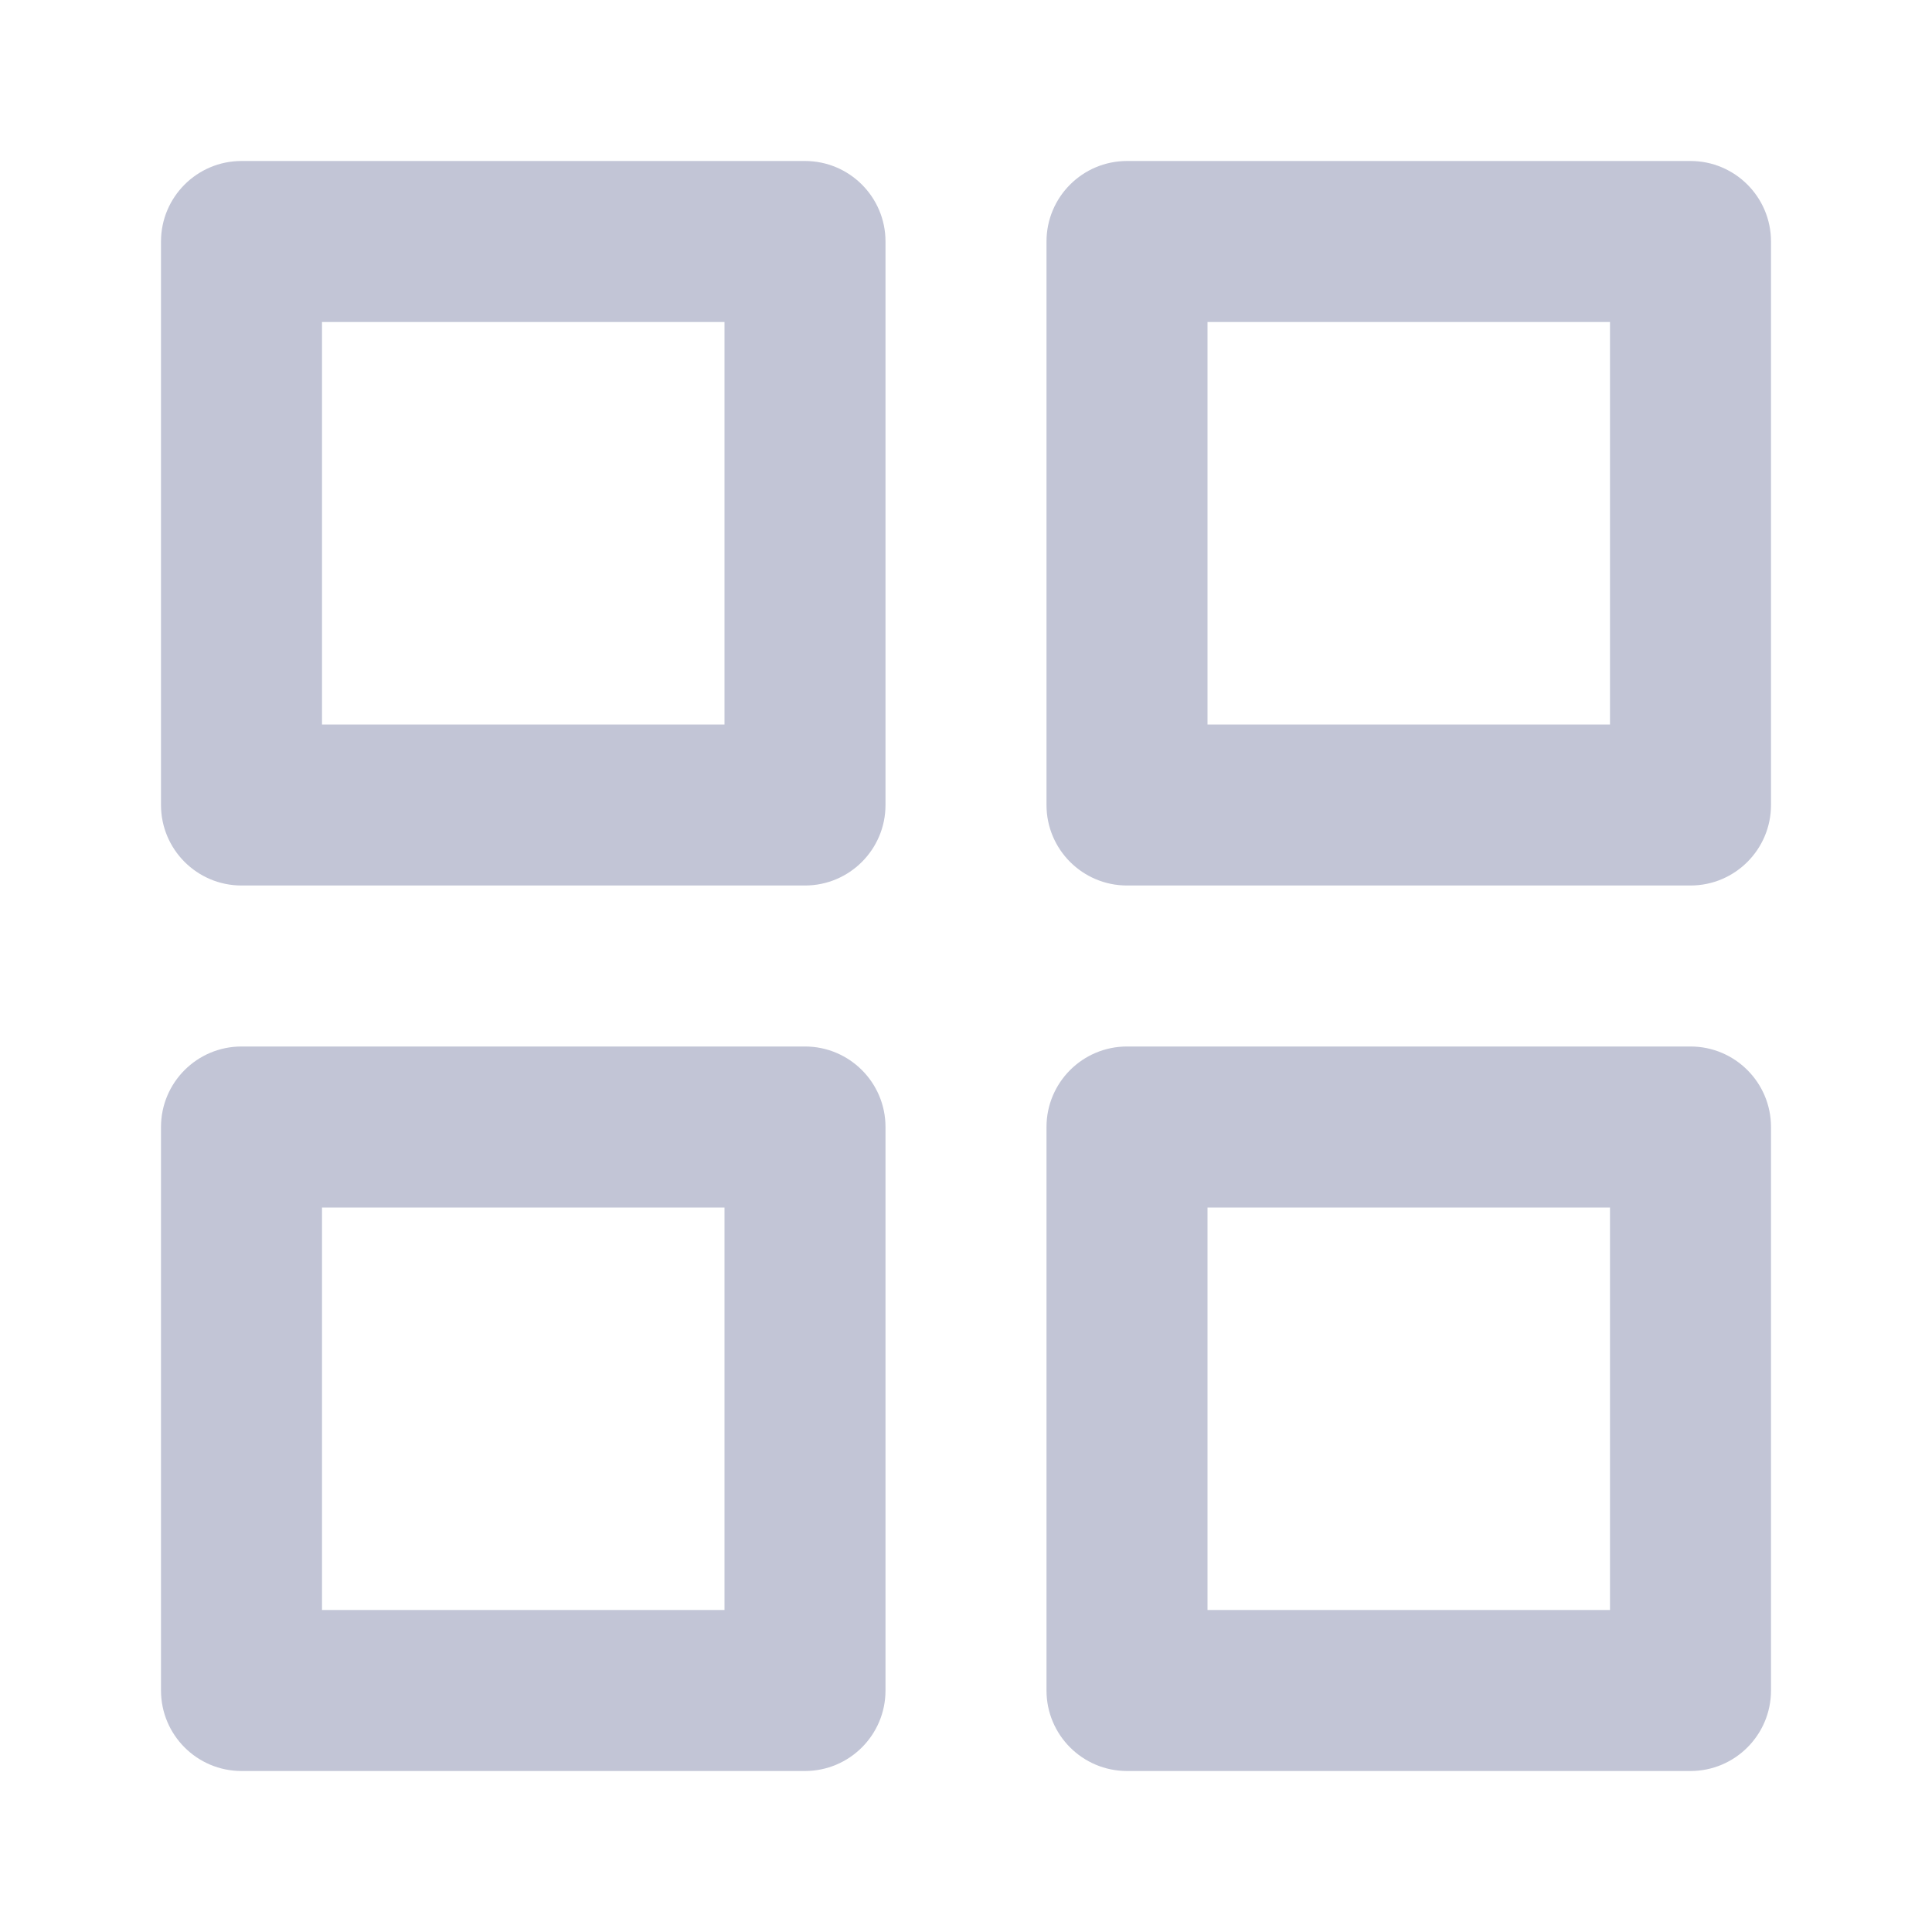
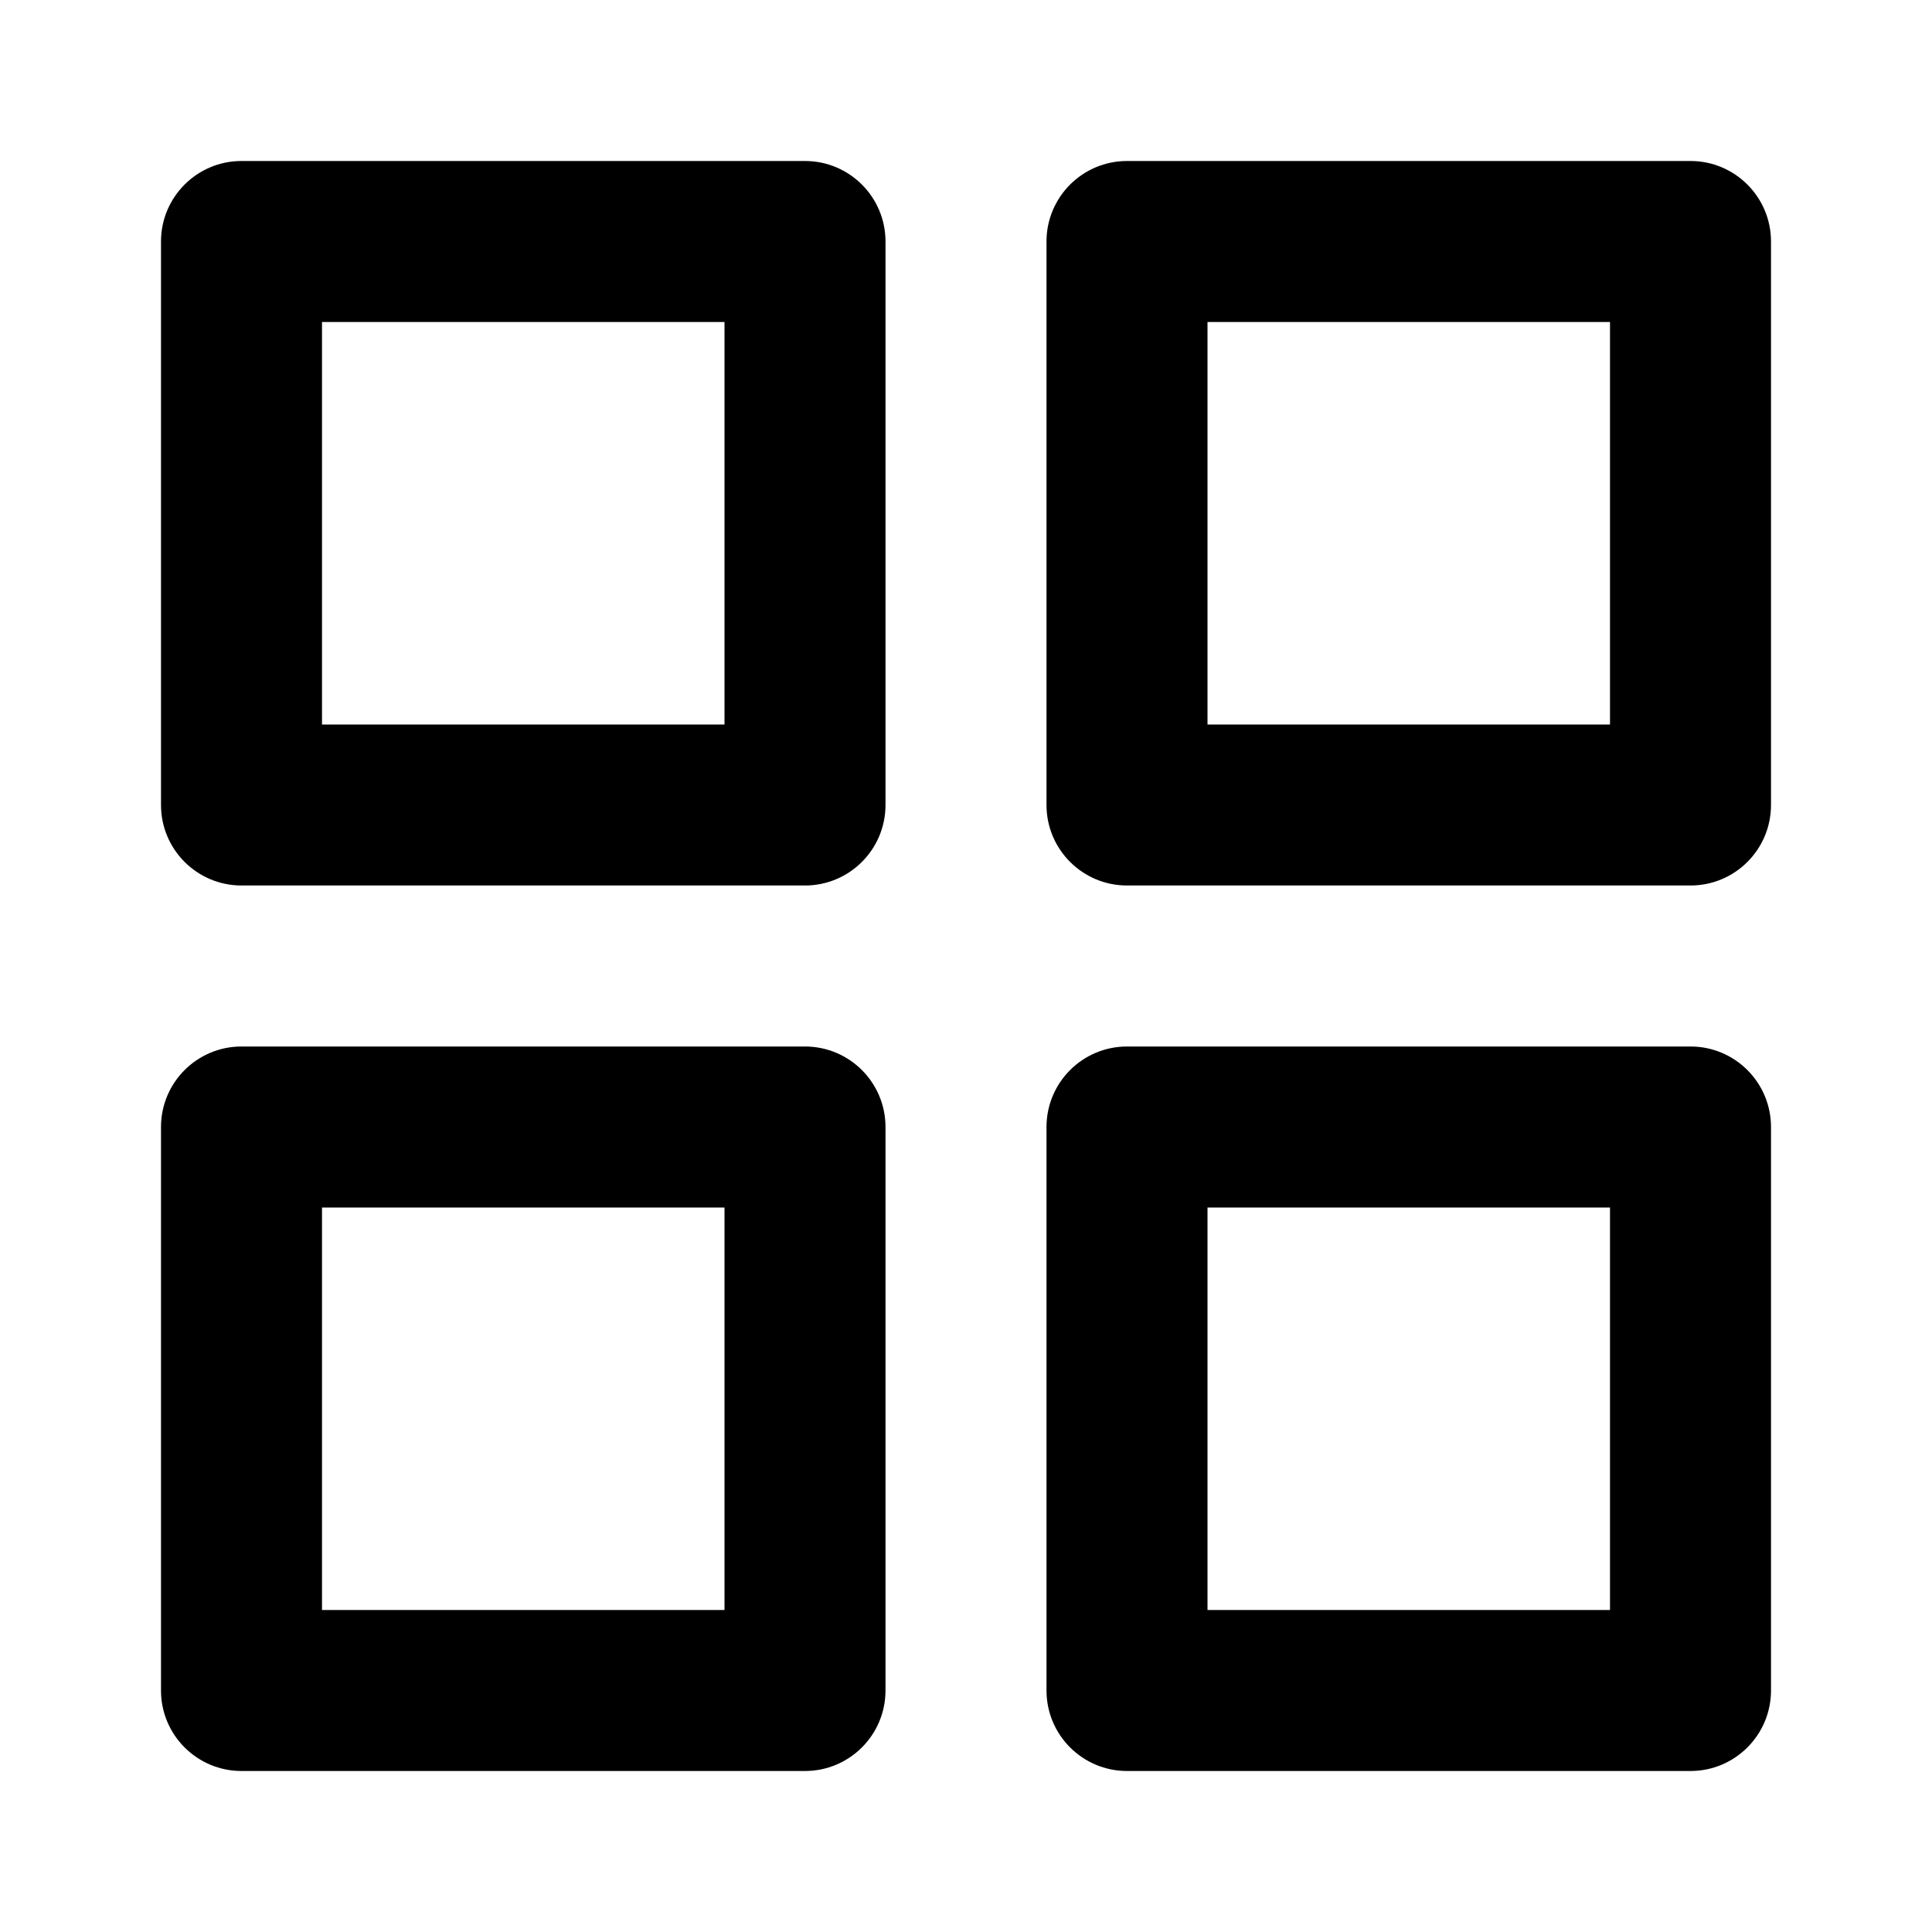
<svg xmlns="http://www.w3.org/2000/svg" width="18" height="18" viewBox="0 0 18 18" fill="none">
-   <path fill-rule="evenodd" clip-rule="evenodd" d="M1.5 2.25C1.5 1.836 1.836 1.5 2.25 1.5H7.5C7.914 1.5 8.25 1.836 8.25 2.25V7.5C8.25 7.914 7.914 8.25 7.5 8.25H2.25C1.836 8.25 1.5 7.914 1.5 7.5V2.25ZM3 3V6.75H6.75V3H3Z" fill="#C2C5D6" />
-   <path fill-rule="evenodd" clip-rule="evenodd" d="M9.75 2.25C9.75 1.836 10.086 1.5 10.5 1.5H15.75C16.164 1.5 16.5 1.836 16.5 2.25V7.5C16.5 7.914 16.164 8.25 15.75 8.25H10.5C10.086 8.25 9.75 7.914 9.75 7.5V2.25ZM11.25 3V6.75H15V3H11.25Z" fill="#C2C5D6" />
-   <path fill-rule="evenodd" clip-rule="evenodd" d="M9.75 10.5C9.75 10.086 10.086 9.75 10.5 9.75H15.75C16.164 9.75 16.5 10.086 16.5 10.5V15.75C16.5 16.164 16.164 16.5 15.75 16.5H10.5C10.086 16.5 9.75 16.164 9.75 15.75V10.5ZM11.25 11.25V15H15V11.25H11.25Z" fill="#C2C5D6" />
-   <path fill-rule="evenodd" clip-rule="evenodd" d="M1.5 10.5C1.5 10.086 1.836 9.75 2.25 9.75H7.5C7.914 9.75 8.25 10.086 8.25 10.5V15.75C8.25 16.164 7.914 16.5 7.5 16.5H2.25C1.836 16.5 1.5 16.164 1.5 15.75V10.5ZM3 11.25V15H6.75V11.25H3Z" fill="#C2C5D6" />
+   <path fill-rule="evenodd" clip-rule="evenodd" d="M1.5 2.25C1.5 1.836 1.836 1.5 2.25 1.5H7.5C7.914 1.5 8.25 1.836 8.25 2.25V7.5C8.25 7.914 7.914 8.25 7.5 8.25H2.25C1.836 8.25 1.5 7.914 1.5 7.5V2.25ZM3 3V6.75H6.75V3H3Z" fill="currentColor" />
+   <path fill-rule="evenodd" clip-rule="evenodd" d="M9.75 2.25C9.75 1.836 10.086 1.5 10.5 1.5H15.75C16.164 1.5 16.5 1.836 16.5 2.25V7.5C16.5 7.914 16.164 8.25 15.75 8.25H10.5C10.086 8.25 9.75 7.914 9.75 7.5V2.25ZM11.25 3V6.75H15V3H11.25Z" fill="currentColor" />
+   <path fill-rule="evenodd" clip-rule="evenodd" d="M9.75 10.5C9.75 10.086 10.086 9.75 10.5 9.75H15.75C16.164 9.75 16.5 10.086 16.5 10.5V15.75C16.5 16.164 16.164 16.5 15.75 16.5H10.5C10.086 16.5 9.75 16.164 9.75 15.75V10.5ZM11.25 11.25V15H15V11.25H11.25Z" fill="currentColor" />
+   <path fill-rule="evenodd" clip-rule="evenodd" d="M1.5 10.5C1.5 10.086 1.836 9.75 2.25 9.75H7.5C7.914 9.75 8.25 10.086 8.25 10.5V15.75C8.25 16.164 7.914 16.5 7.5 16.5H2.25C1.836 16.5 1.5 16.164 1.5 15.75V10.5ZM3 11.25V15H6.75V11.25H3Z" fill="currentColor" />
</svg>
